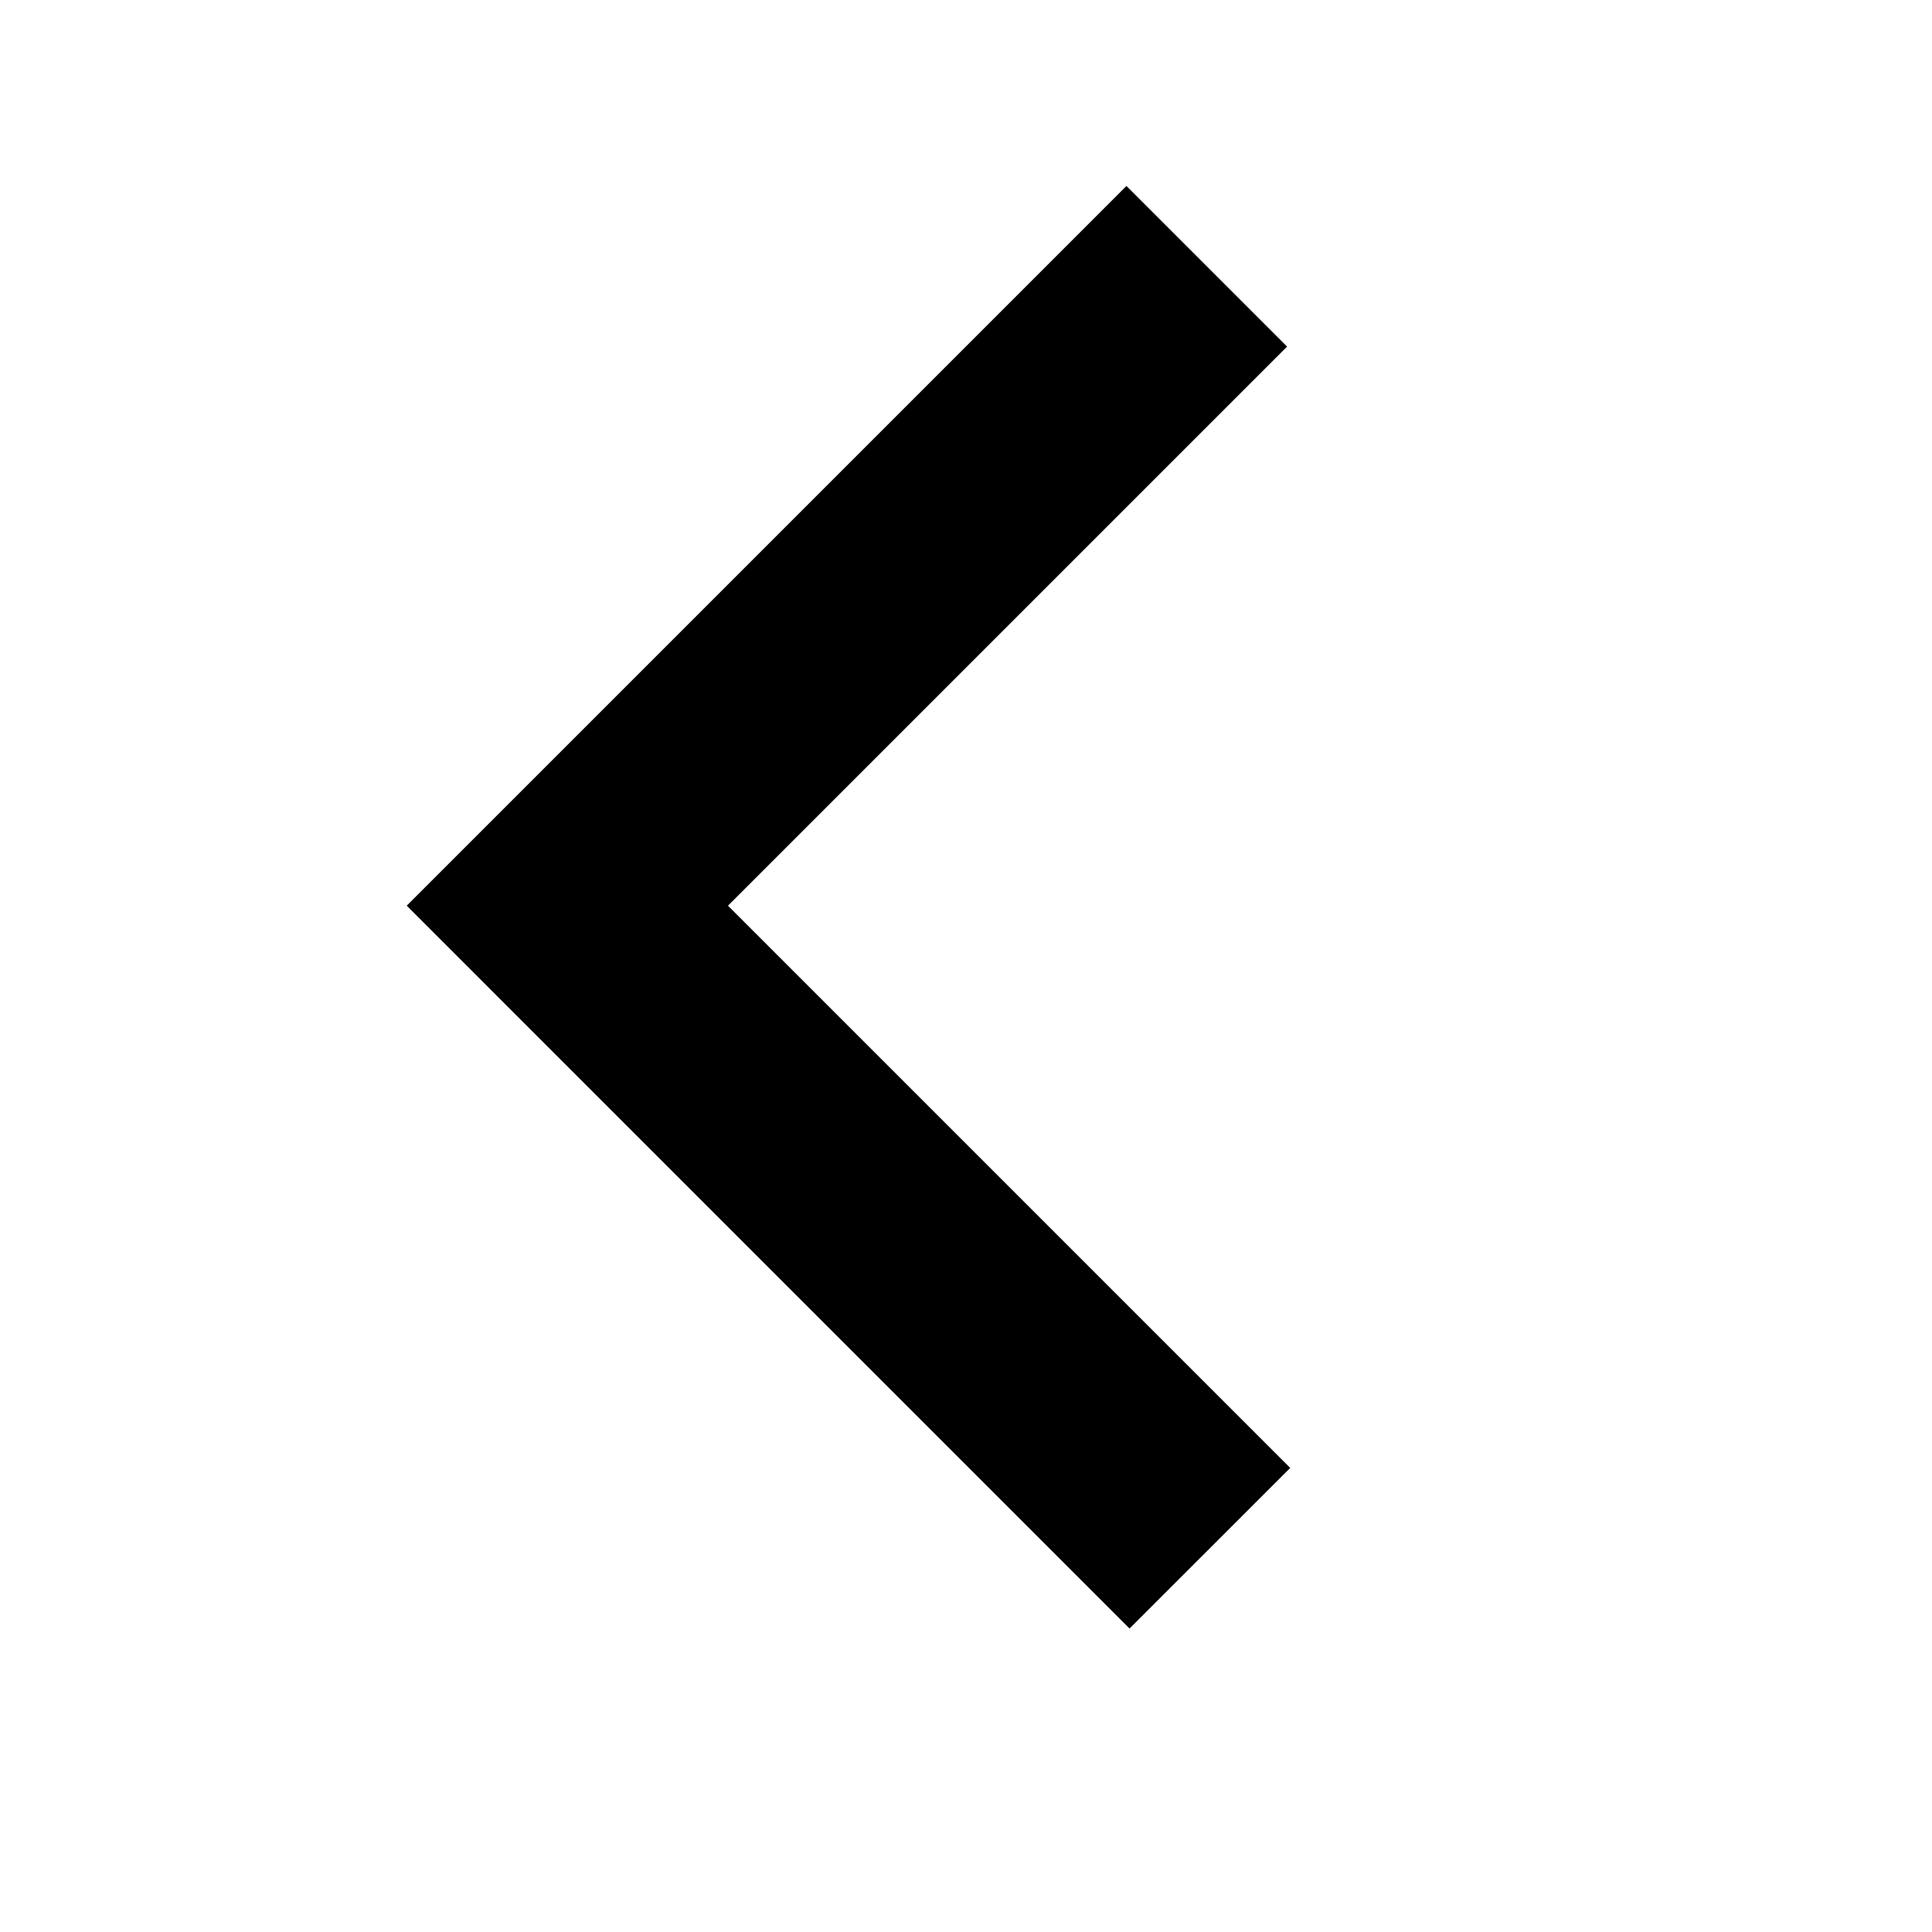
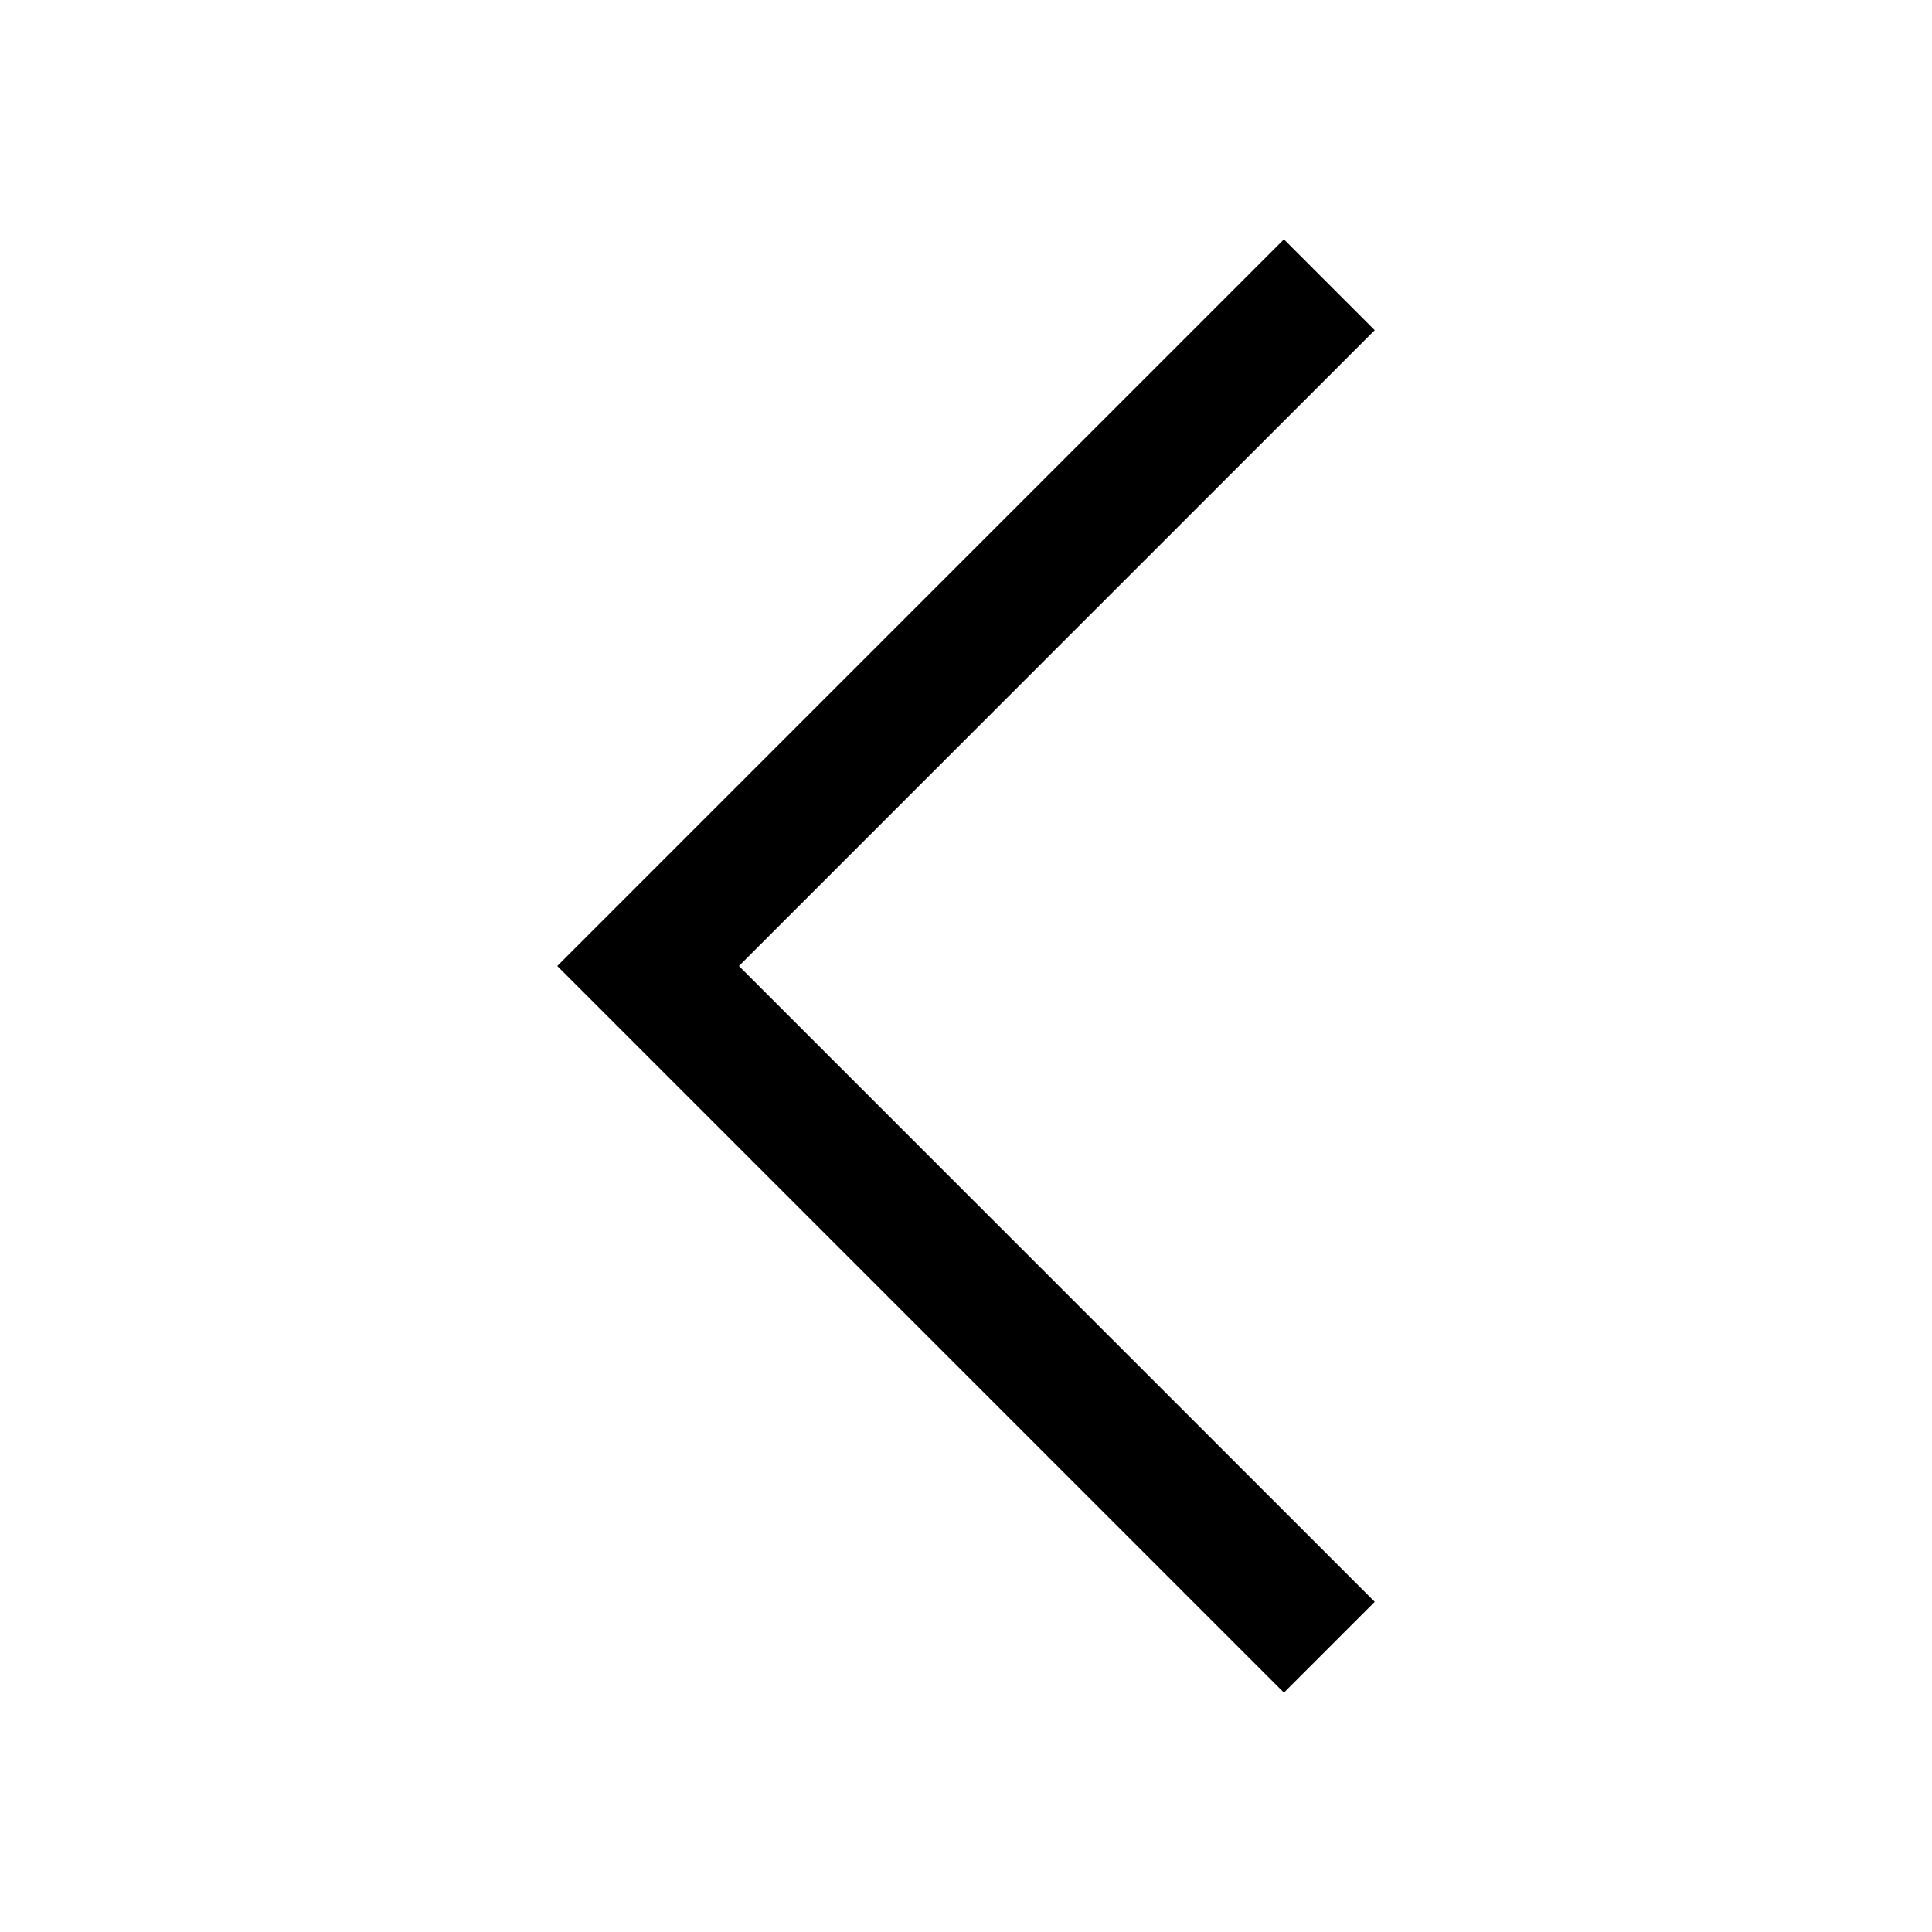
<svg xmlns="http://www.w3.org/2000/svg" width="100%" height="100%" viewBox="0 0 64 64" version="1.1" xml:space="preserve" style="fill-rule:evenodd;clip-rule:evenodd;stroke-linejoin:round;stroke-miterlimit:1.414;">
-   <path id="caret-left" d="M42.636,11.481l-5.321,-5.321l-23.842,23.842l23.945,23.946l5.322,-5.321l-18.625,-18.625l18.521,-18.521Z" />
+   <path id="caret-left" d="M18.46,32l24.071,-24.071l3.009,3.009l-21.062,21.062l21.062,21.062l-3.009,3.009l-24.071,-24.071Z" style="fill-rule:nonzero;" />
</svg>
